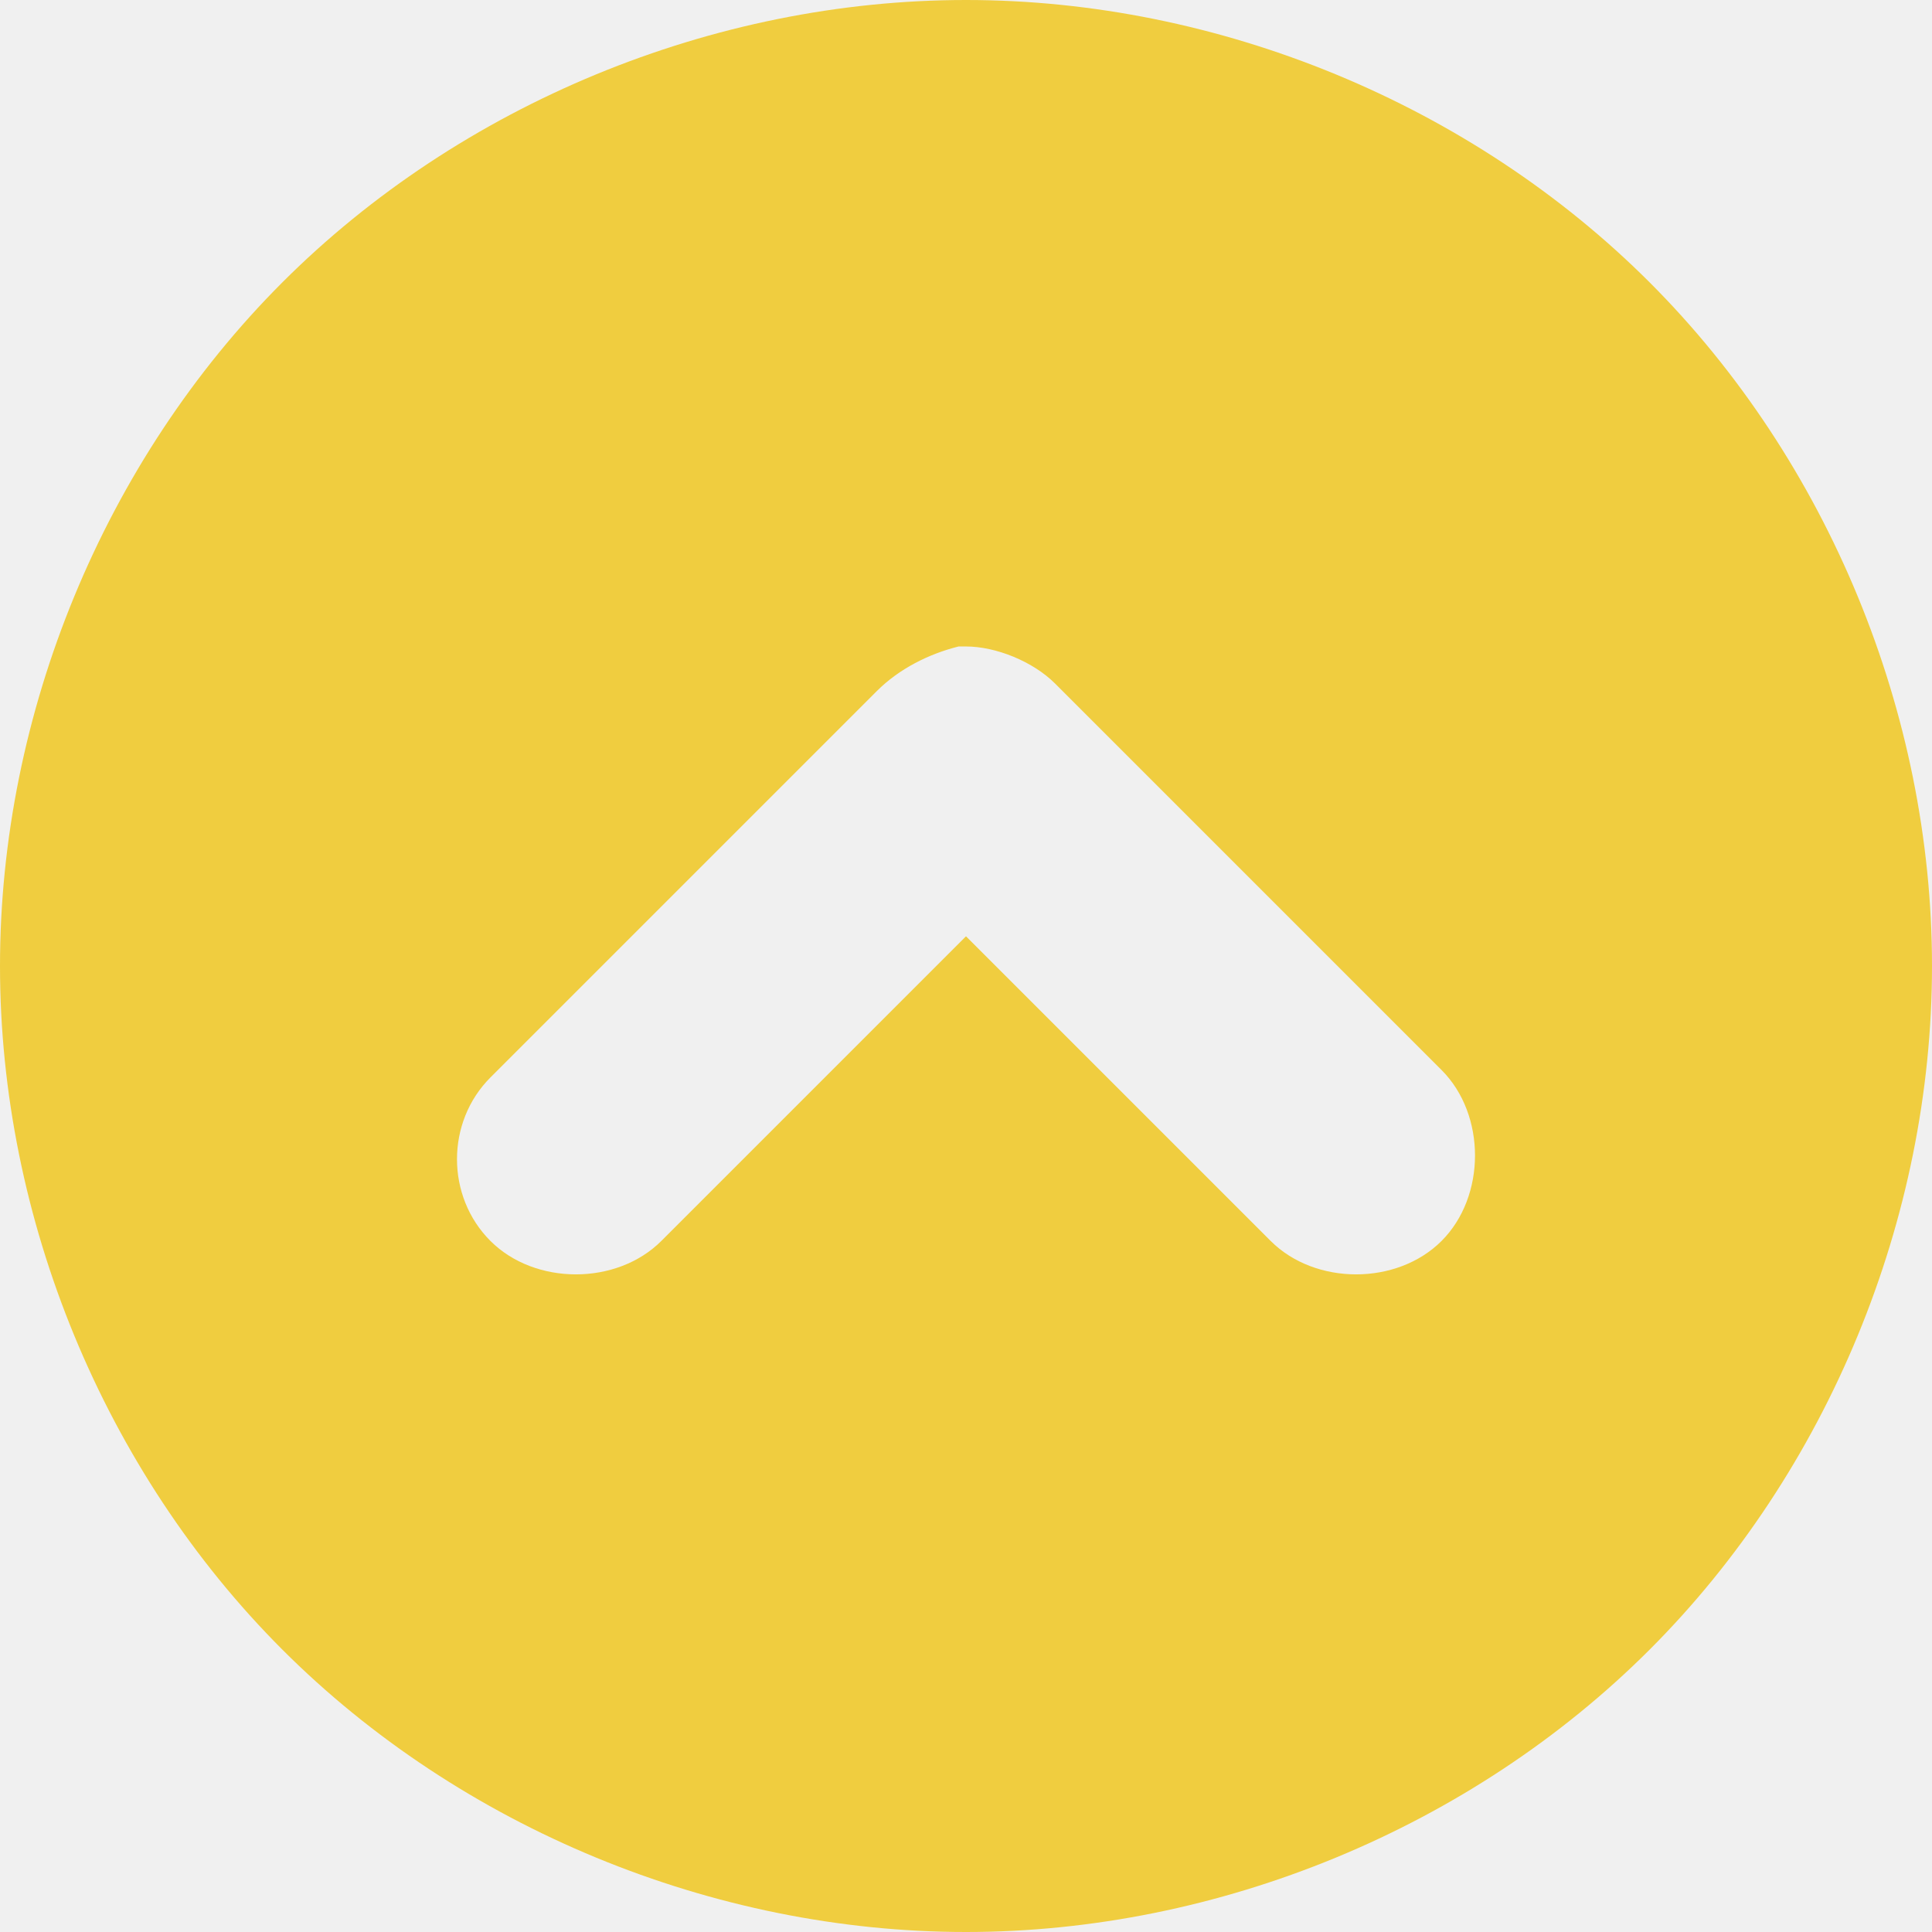
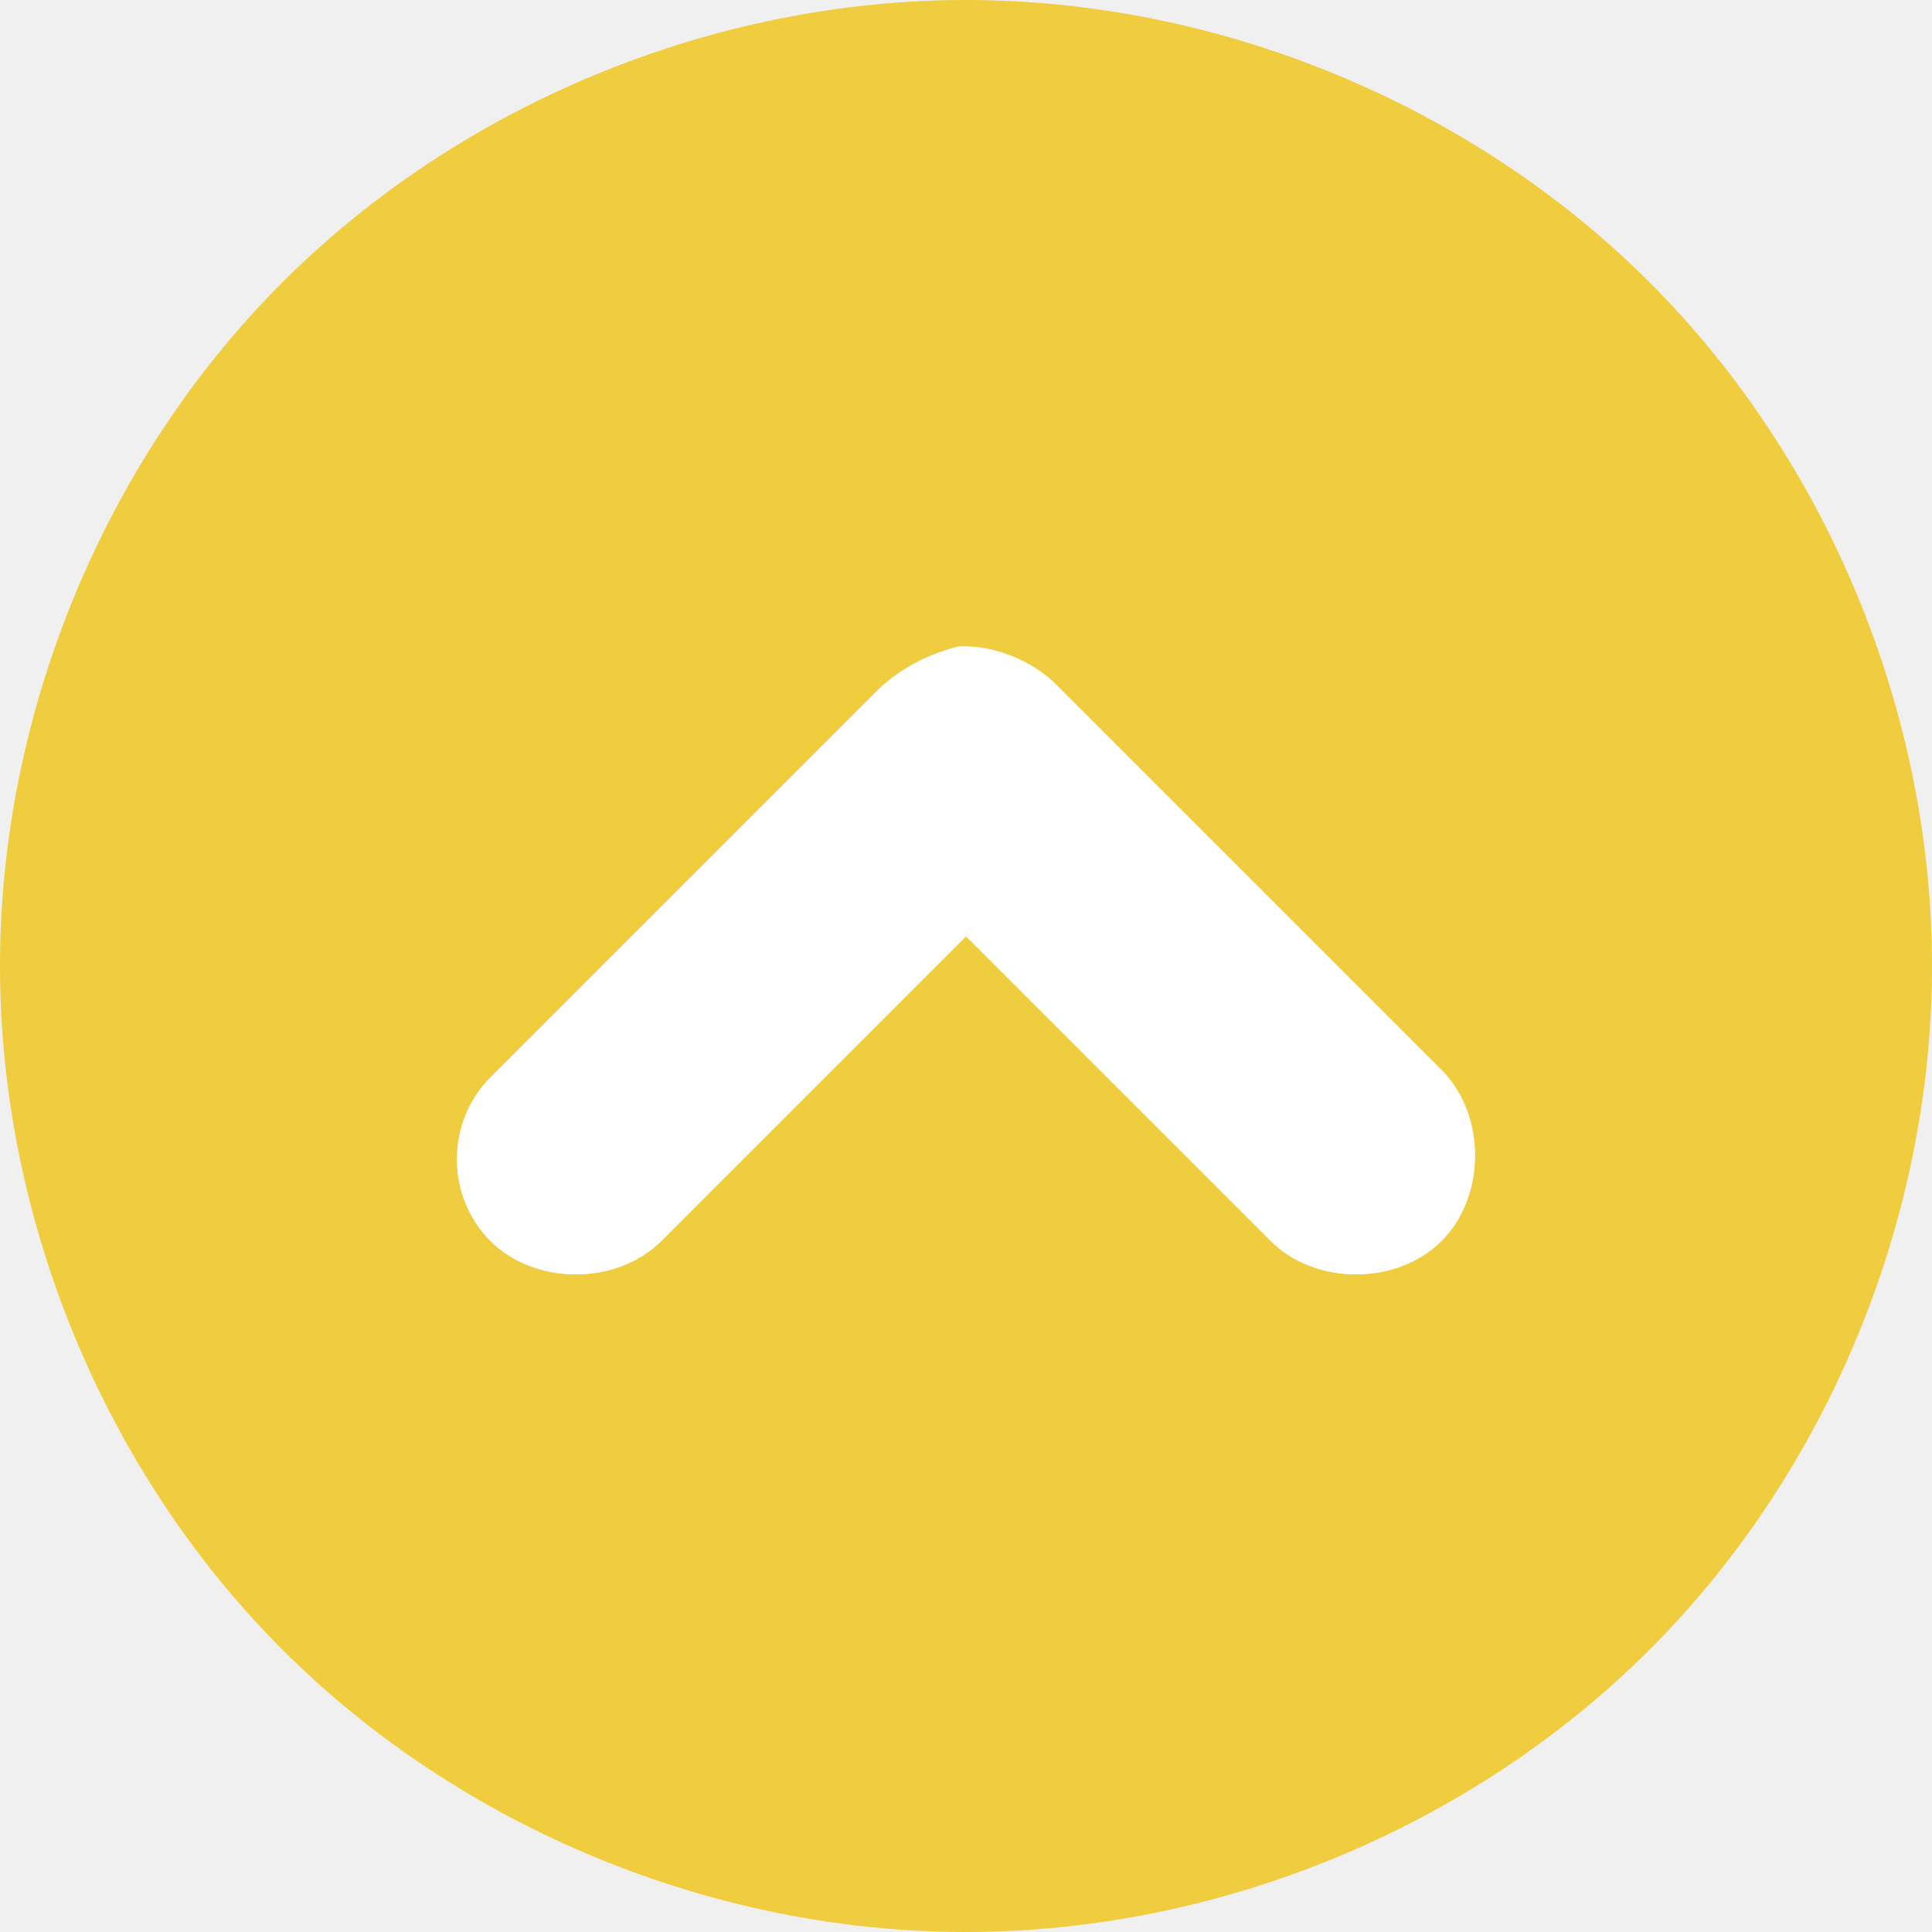
<svg xmlns="http://www.w3.org/2000/svg" width="26" height="26" viewBox="0 0 26 26" fill="none">
-   <g clip-path="url(#clip0_79_2)">
-     <path d="M12.9 8.7H13C13.4 8.7 13.9 8.9 14.2 9.2L19.4 14.4C20 15 20 16.1 19.4 16.7C18.8 17.3 17.7 17.3 17.1 16.7L13 12.6L8.9 16.7C8.3 17.3 7.2 17.3 6.6 16.7C6 16.1 6 15.1 6.6 14.5L11.8 9.3C12.1 9 12.5 8.8 12.9 8.7ZM22.2 3.8C19.8 1.4 16.4 0 13 0C9.6 0 6.2 1.4 3.8 3.8C1.4 6.2 0 9.6 0 13C0 16.4 1.4 19.8 3.8 22.2C6.2 24.6 9.6 26 13 26C16.4 26 19.8 24.6 22.2 22.2C24.6 19.8 26 16.4 26 13C26 9.6 24.6 6.2 22.2 3.8Z" fill="#F0CD3F" />
-   </g>
-   <defs>
-     <clipPath id="clip0_79_2">
-       <rect width="26" height="26" fill="white" />
-     </clipPath>
-   </defs>
+   <path d="M12.9 8.7H13C13.4 8.7 13.9 8.9 14.2 9.2L16.8 11.8L18.1 13.1L19.4 14.4C20 15 20 16.1 19.4 16.7C18.8 17.3 17.7 17.3 17.1 16.7L15.05 14.65L13 12.6L8.9 16.7C8.3 17.3 7.2 17.3 6.6 16.7C6 16.1 6 15.1 6.6 14.5L9.2 11.9L11.8 9.3C12.1 9 12.5 8.8 12.9 8.7ZM22.2 3.8C19.8 1.4 16.4 0 13 0C9.6 0 6.2 1.4 3.8 3.8C1.4 6.2 0 9.6 0 13C0 16.4 1.4 19.8 3.8 22.2C6.2 24.6 9.6 26 13 26C16.4 26 19.8 24.6 22.2 22.2C24.6 19.8 26 16.4 26 13C26 9.6 24.6 6.2 22.2 3.8Z" fill="#F0CD3F" />
+   <path d="M13 8.7H12.9C12.5 8.8 12.1 9 11.8 9.3L9.2 11.9L6.6 14.5C6 15.1 6 16.1 6.6 16.7C7.2 17.3 8.3 17.3 8.9 16.7L13 12.6L15.05 14.65L17.1 16.7C17.7 17.3 18.8 17.3 19.4 16.7C20 16.1 20 15 19.4 14.4L18.1 13.1L16.8 11.8L14.2 9.2C13.9 8.9 13.4 8.7 13 8.7Z" fill="white" />
</svg>
